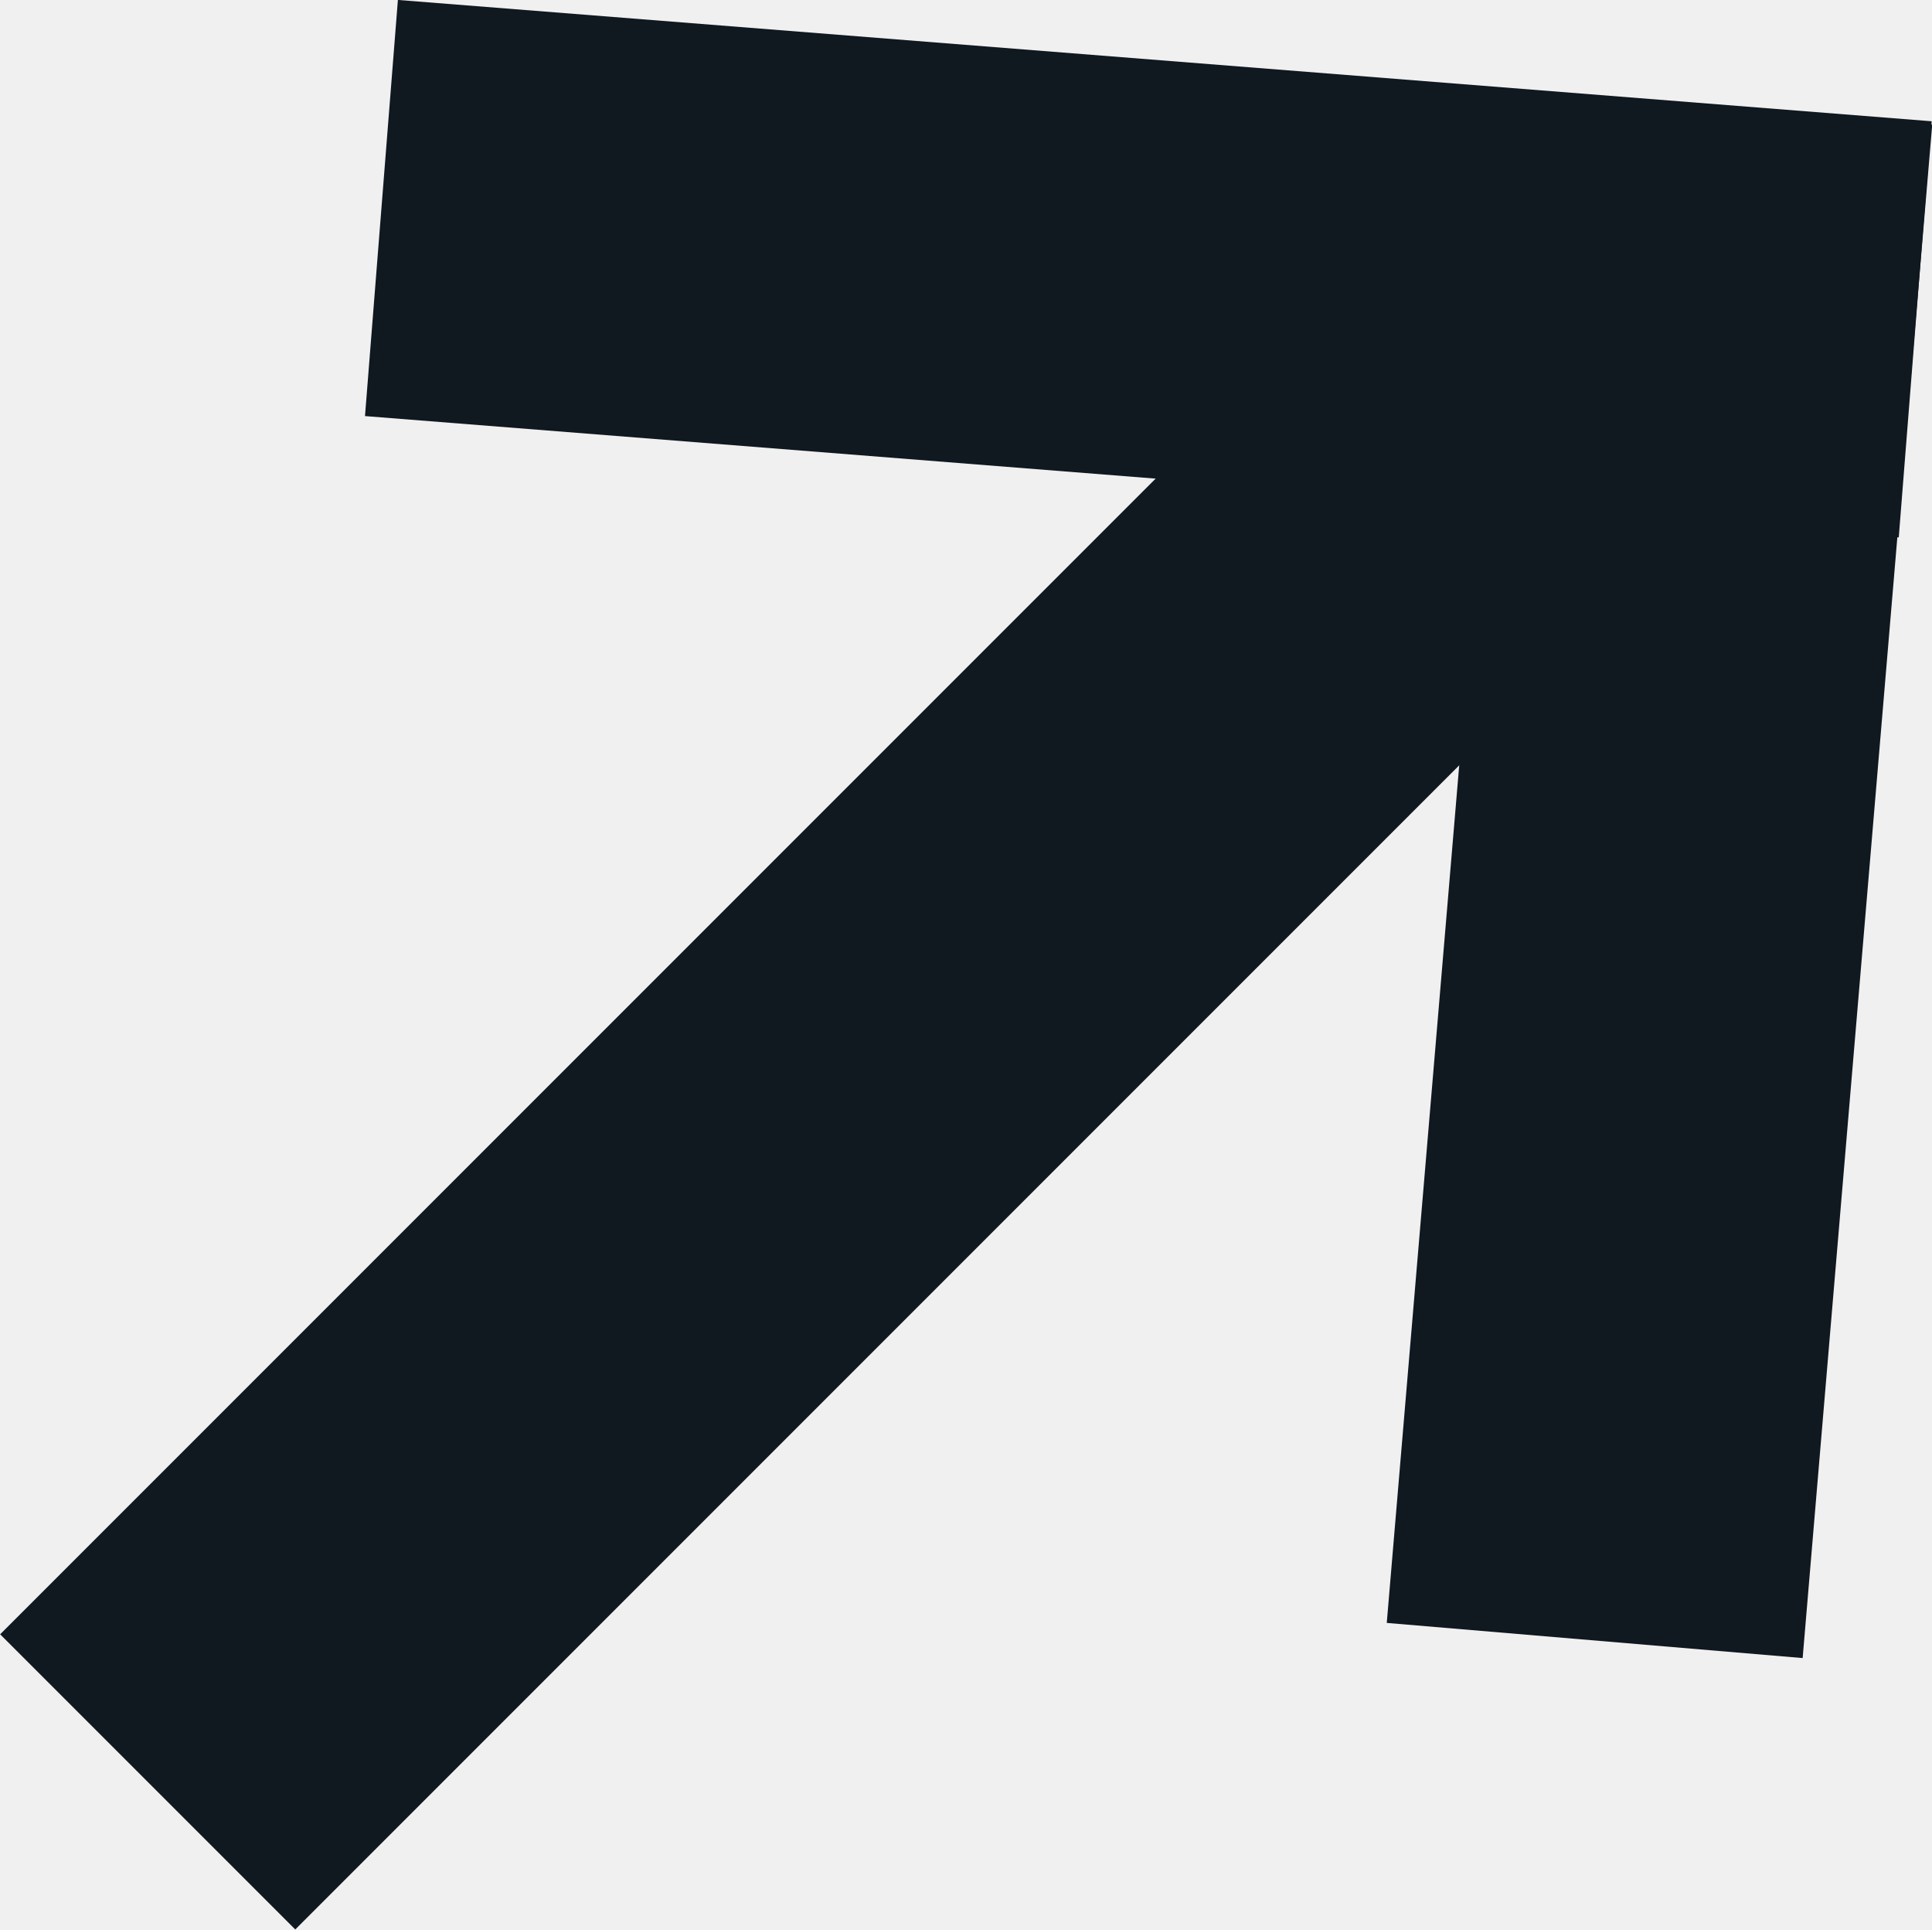
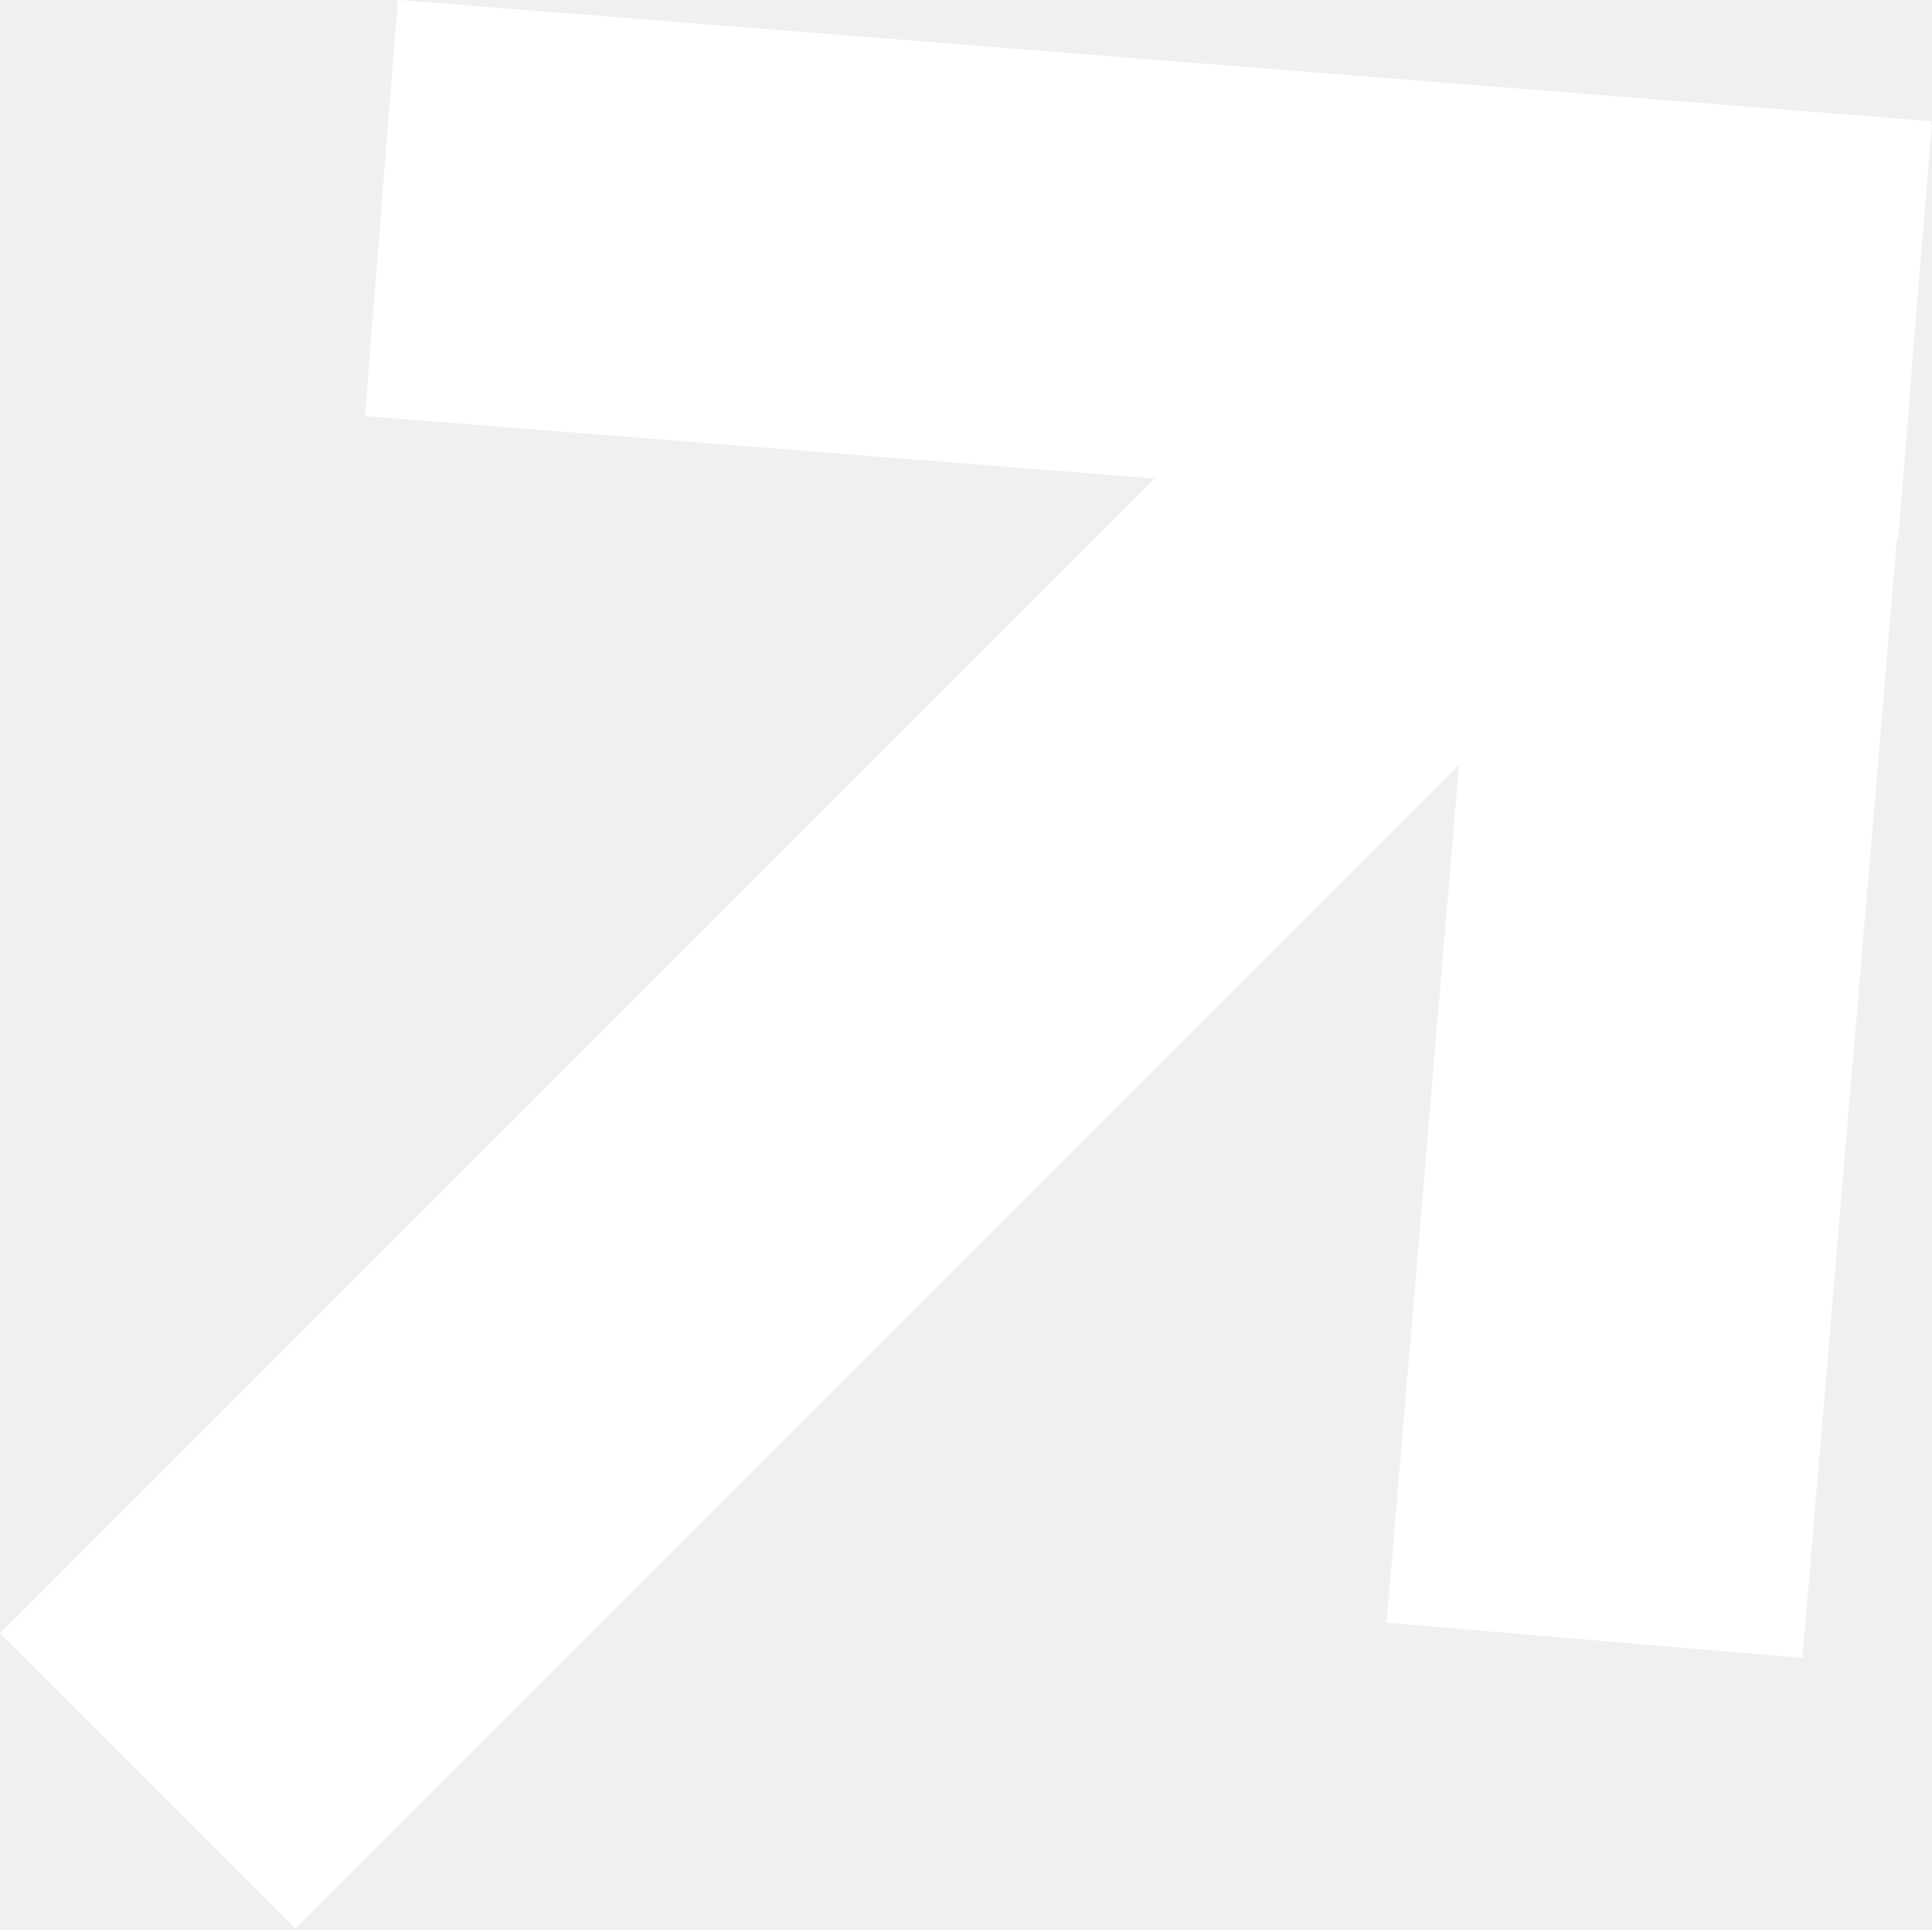
- <svg xmlns="http://www.w3.org/2000/svg" width="4.629mm" height="4.622mm" viewBox="0 0 4.629 4.622" version="1.1" id="svg15148">
+ <svg xmlns="http://www.w3.org/2000/svg" width="2.646mm" height="2.642mm" viewBox="0 0 2.646 2.642" version="1.1" id="svg15148">
  <defs id="defs15145">
    <marker style="overflow:visible" id="Arrow4" refX="0" refY="0" orient="auto-start-reverse" markerWidth="4" markerHeight="4" viewBox="0 0 5 6" preserveAspectRatio="xMidYMid" markerUnits="strokeWidth">
      <path style="fill:context-stroke;fill-rule:evenodd;stroke:none" d="m 1,0 -3,3 h -2 l 3,-3 -3,-3 h 2 z" id="path1741" />
    </marker>
    <marker style="overflow:visible" id="Arrow4-3" refX="0" refY="0" orient="auto-start-reverse" markerWidth="4" markerHeight="4" viewBox="0 0 5 6" preserveAspectRatio="xMidYMid" markerUnits="strokeWidth">
      <path style="fill:context-stroke;fill-rule:evenodd;stroke:none" d="m 1,0 -3,3 h -2 l 3,-3 -3,-3 h 2 z" id="path1741-4" />
    </marker>
    <marker style="overflow:visible" id="Arrow4-3-1" refX="0" refY="0" orient="auto-start-reverse" markerWidth="4" markerHeight="4" viewBox="0 0 5 6" preserveAspectRatio="xMidYMid" markerUnits="strokeWidth">
      <path style="fill:context-stroke;fill-rule:evenodd;stroke:none" d="m 1,0 -3,3 h -2 l 3,-3 -3,-3 h 2 z" id="path1741-4-4" />
    </marker>
  </defs>
-   <g id="layer1" transform="translate(-5.635908,0.8345007)">
+   <g id="layer1" transform="translate(-5.635908,-1.145878)">
    <path style="fill:#4d4d4d;stroke:#ffffff;stroke-width:0.999;stroke-dasharray:none;marker-end:url(#Arrow4)" d="m 4.176,9.745 5.329,0.02" id="path15612" />
    <path style="fill:#4d4d4d;stroke:#ffffff;stroke-width:0.999;stroke-dasharray:none;marker-end:url(#Arrow4-3)" d="M 13.102,13.121 13.082,7.791" id="path15612-7" />
    <path style="fill:#4d4d4d;stroke:#ffffff;stroke-width:0.999;stroke-dasharray:none;marker-end:url(#Arrow4-3-1)" d="M 18.763,12.904 18.743,7.575" id="path15612-7-4" />
    <g id="g22975" transform="matrix(0.7071068,-0.7071068,-0.7071068,-0.7071068,3.47747,8.183743)">
-       <rect style="fill:#101820;stroke:none;stroke-width:0.749;stroke-dasharray:none;fill-opacity:1" id="rect22698" width="4.716" height="1" x="5.135" y="1.082" />
-       <g id="g22969">
-         <path style="fill:#101820;stroke:#101820;stroke-width:1;stroke-dasharray:none;stroke-opacity:1;fill-opacity:1" d="m 7.826,-0.63 2.817,2.378" id="path22921" />
-         <path style="fill:#101820;stroke:#101820;stroke-width:1;stroke-dasharray:none;stroke-opacity:1;fill-opacity:1" d="M 8.197,3.852 10.59,1.048" id="path22921-4" />
+       <rect style="fill:#ffffff;fill-opacity:1;stroke:none;stroke-width:0.428;stroke-dasharray:none" id="rect22698" width="2.695" height="0.572" x="4.921" y="1.297" />
+       <g id="g22969" transform="matrix(0.5715368,0,0,0.5715368,1.985851,0.6779707)">
+         <path style="fill:#ffffff;fill-opacity:1;stroke:#ffffff;stroke-width:1;stroke-dasharray:none;stroke-opacity:1" d="m 7.826,-0.63 2.817,2.378" id="path22921" />
+         <path style="fill:#ffffff;fill-opacity:1;stroke:#ffffff;stroke-width:1;stroke-dasharray:none;stroke-opacity:1" d="M 8.197,3.852 10.59,1.048" id="path22921-4" />
      </g>
    </g>
  </g>
</svg>
